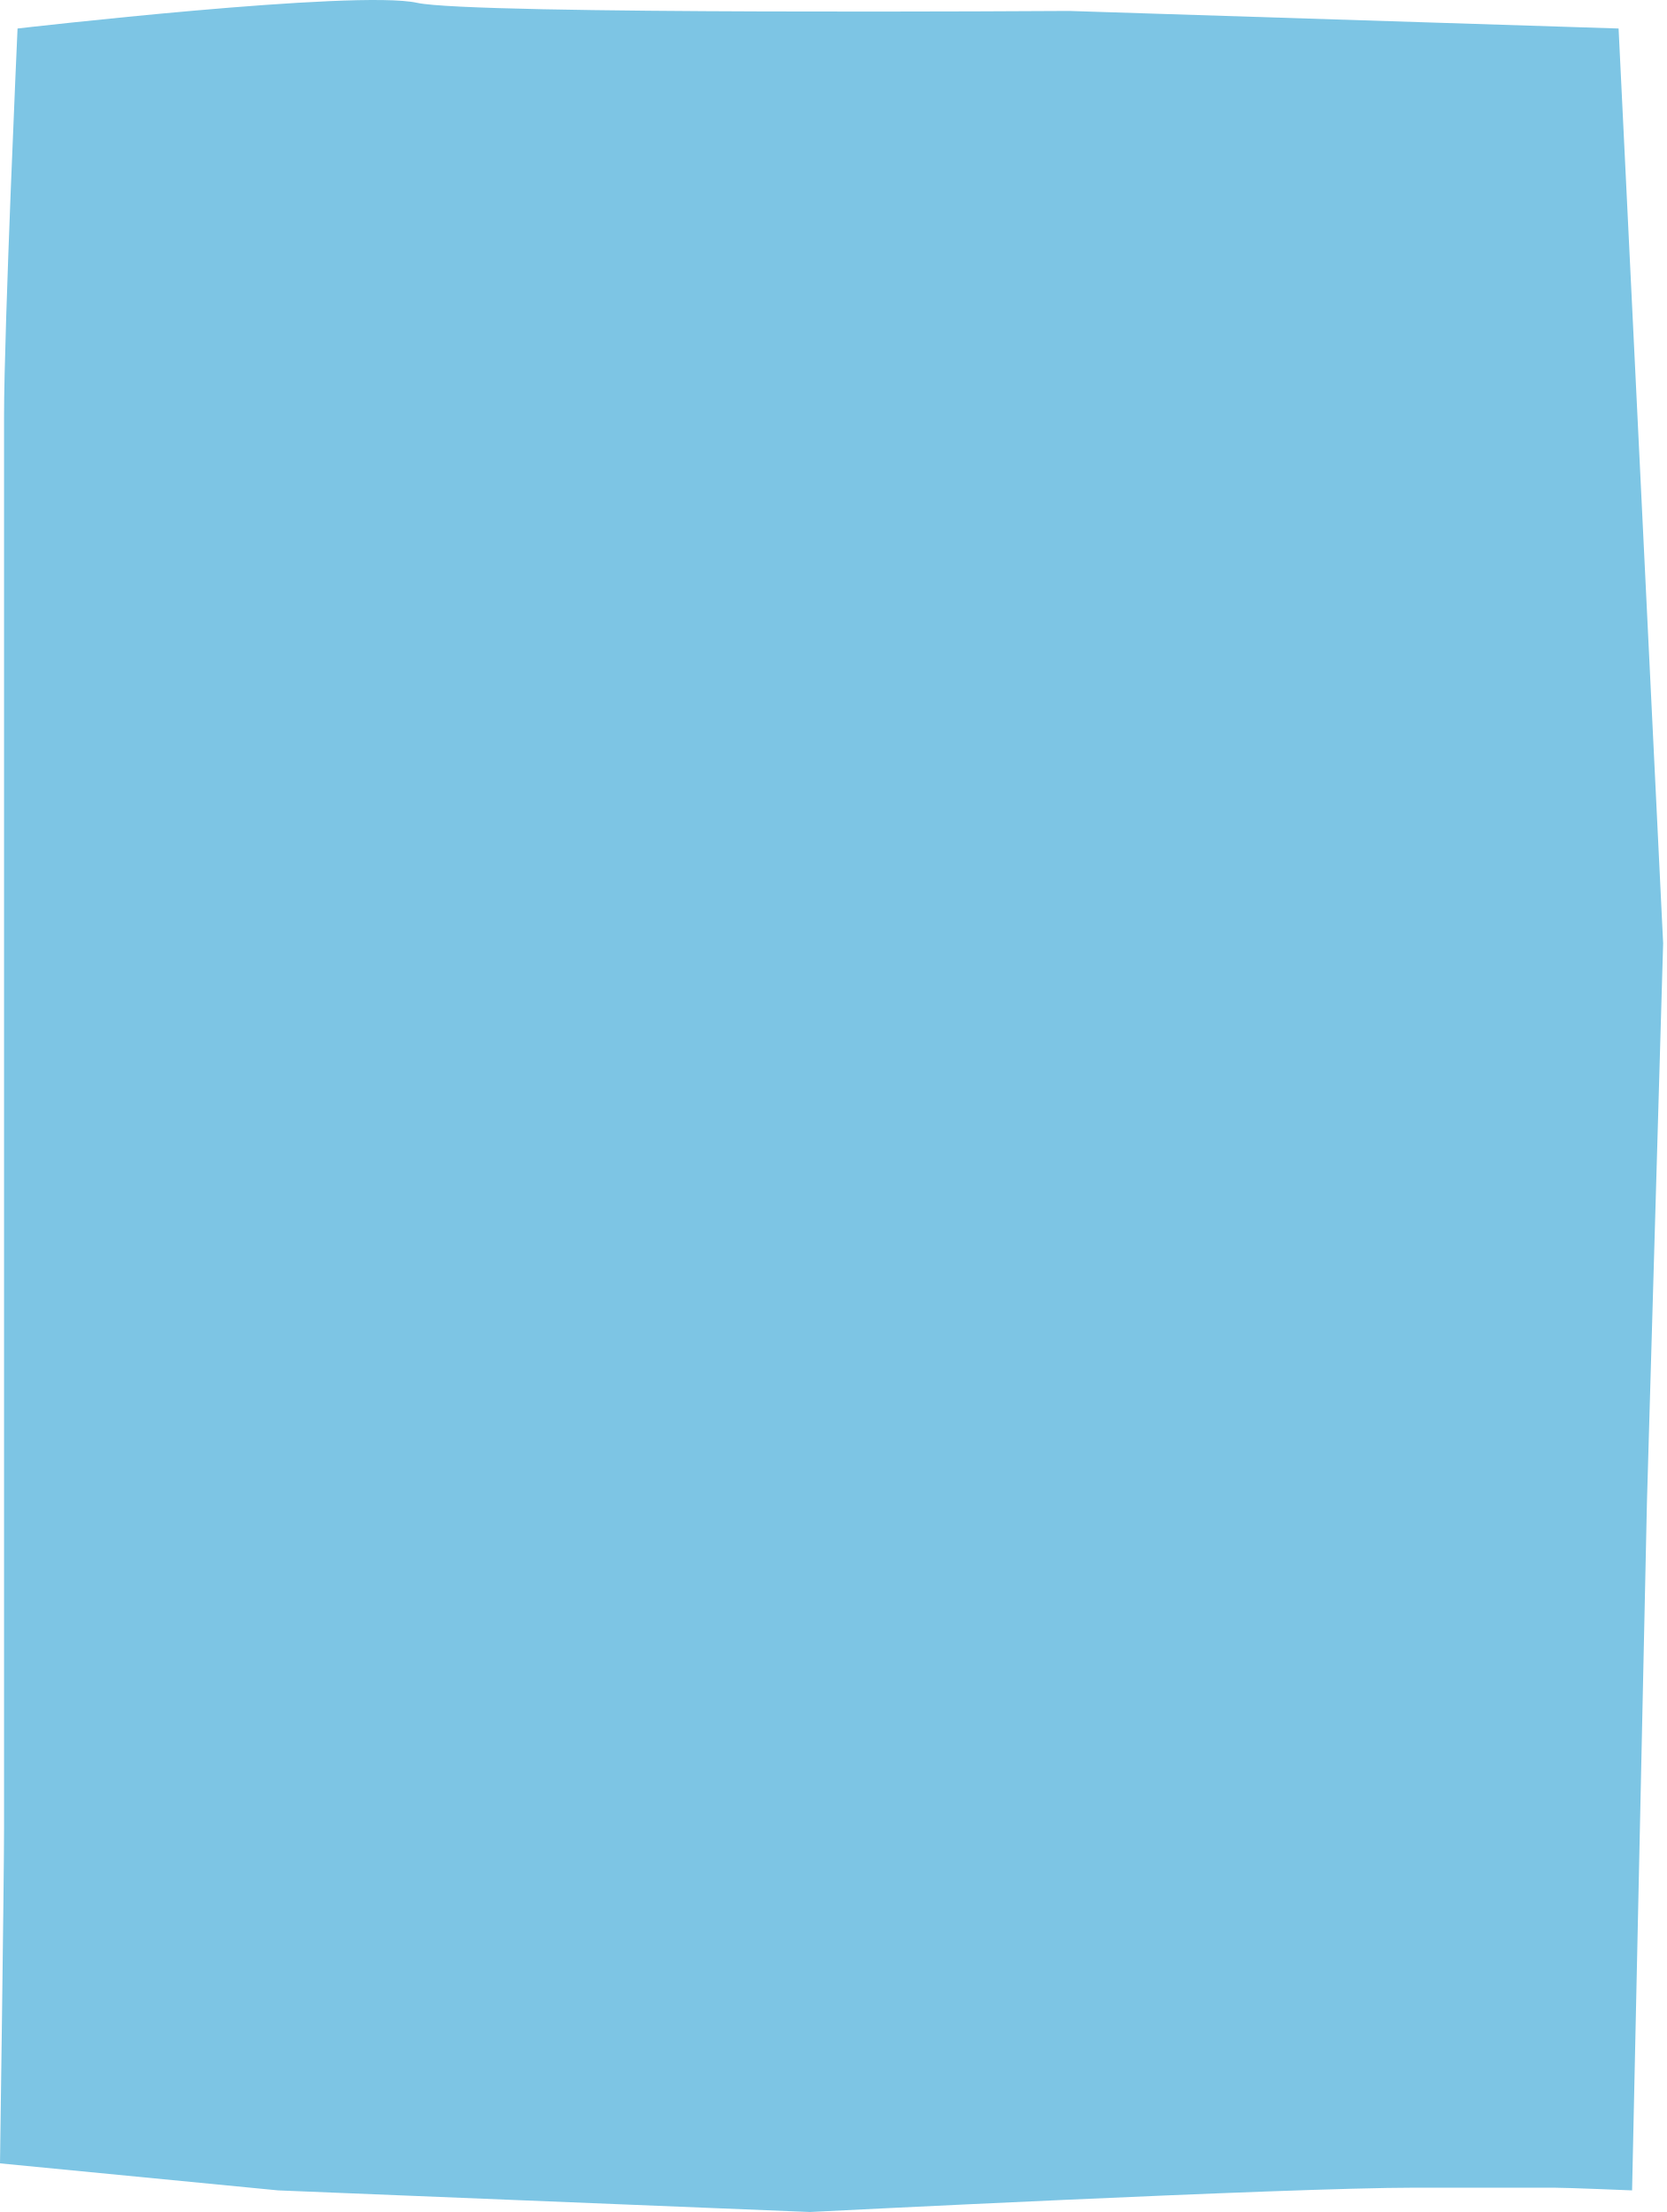
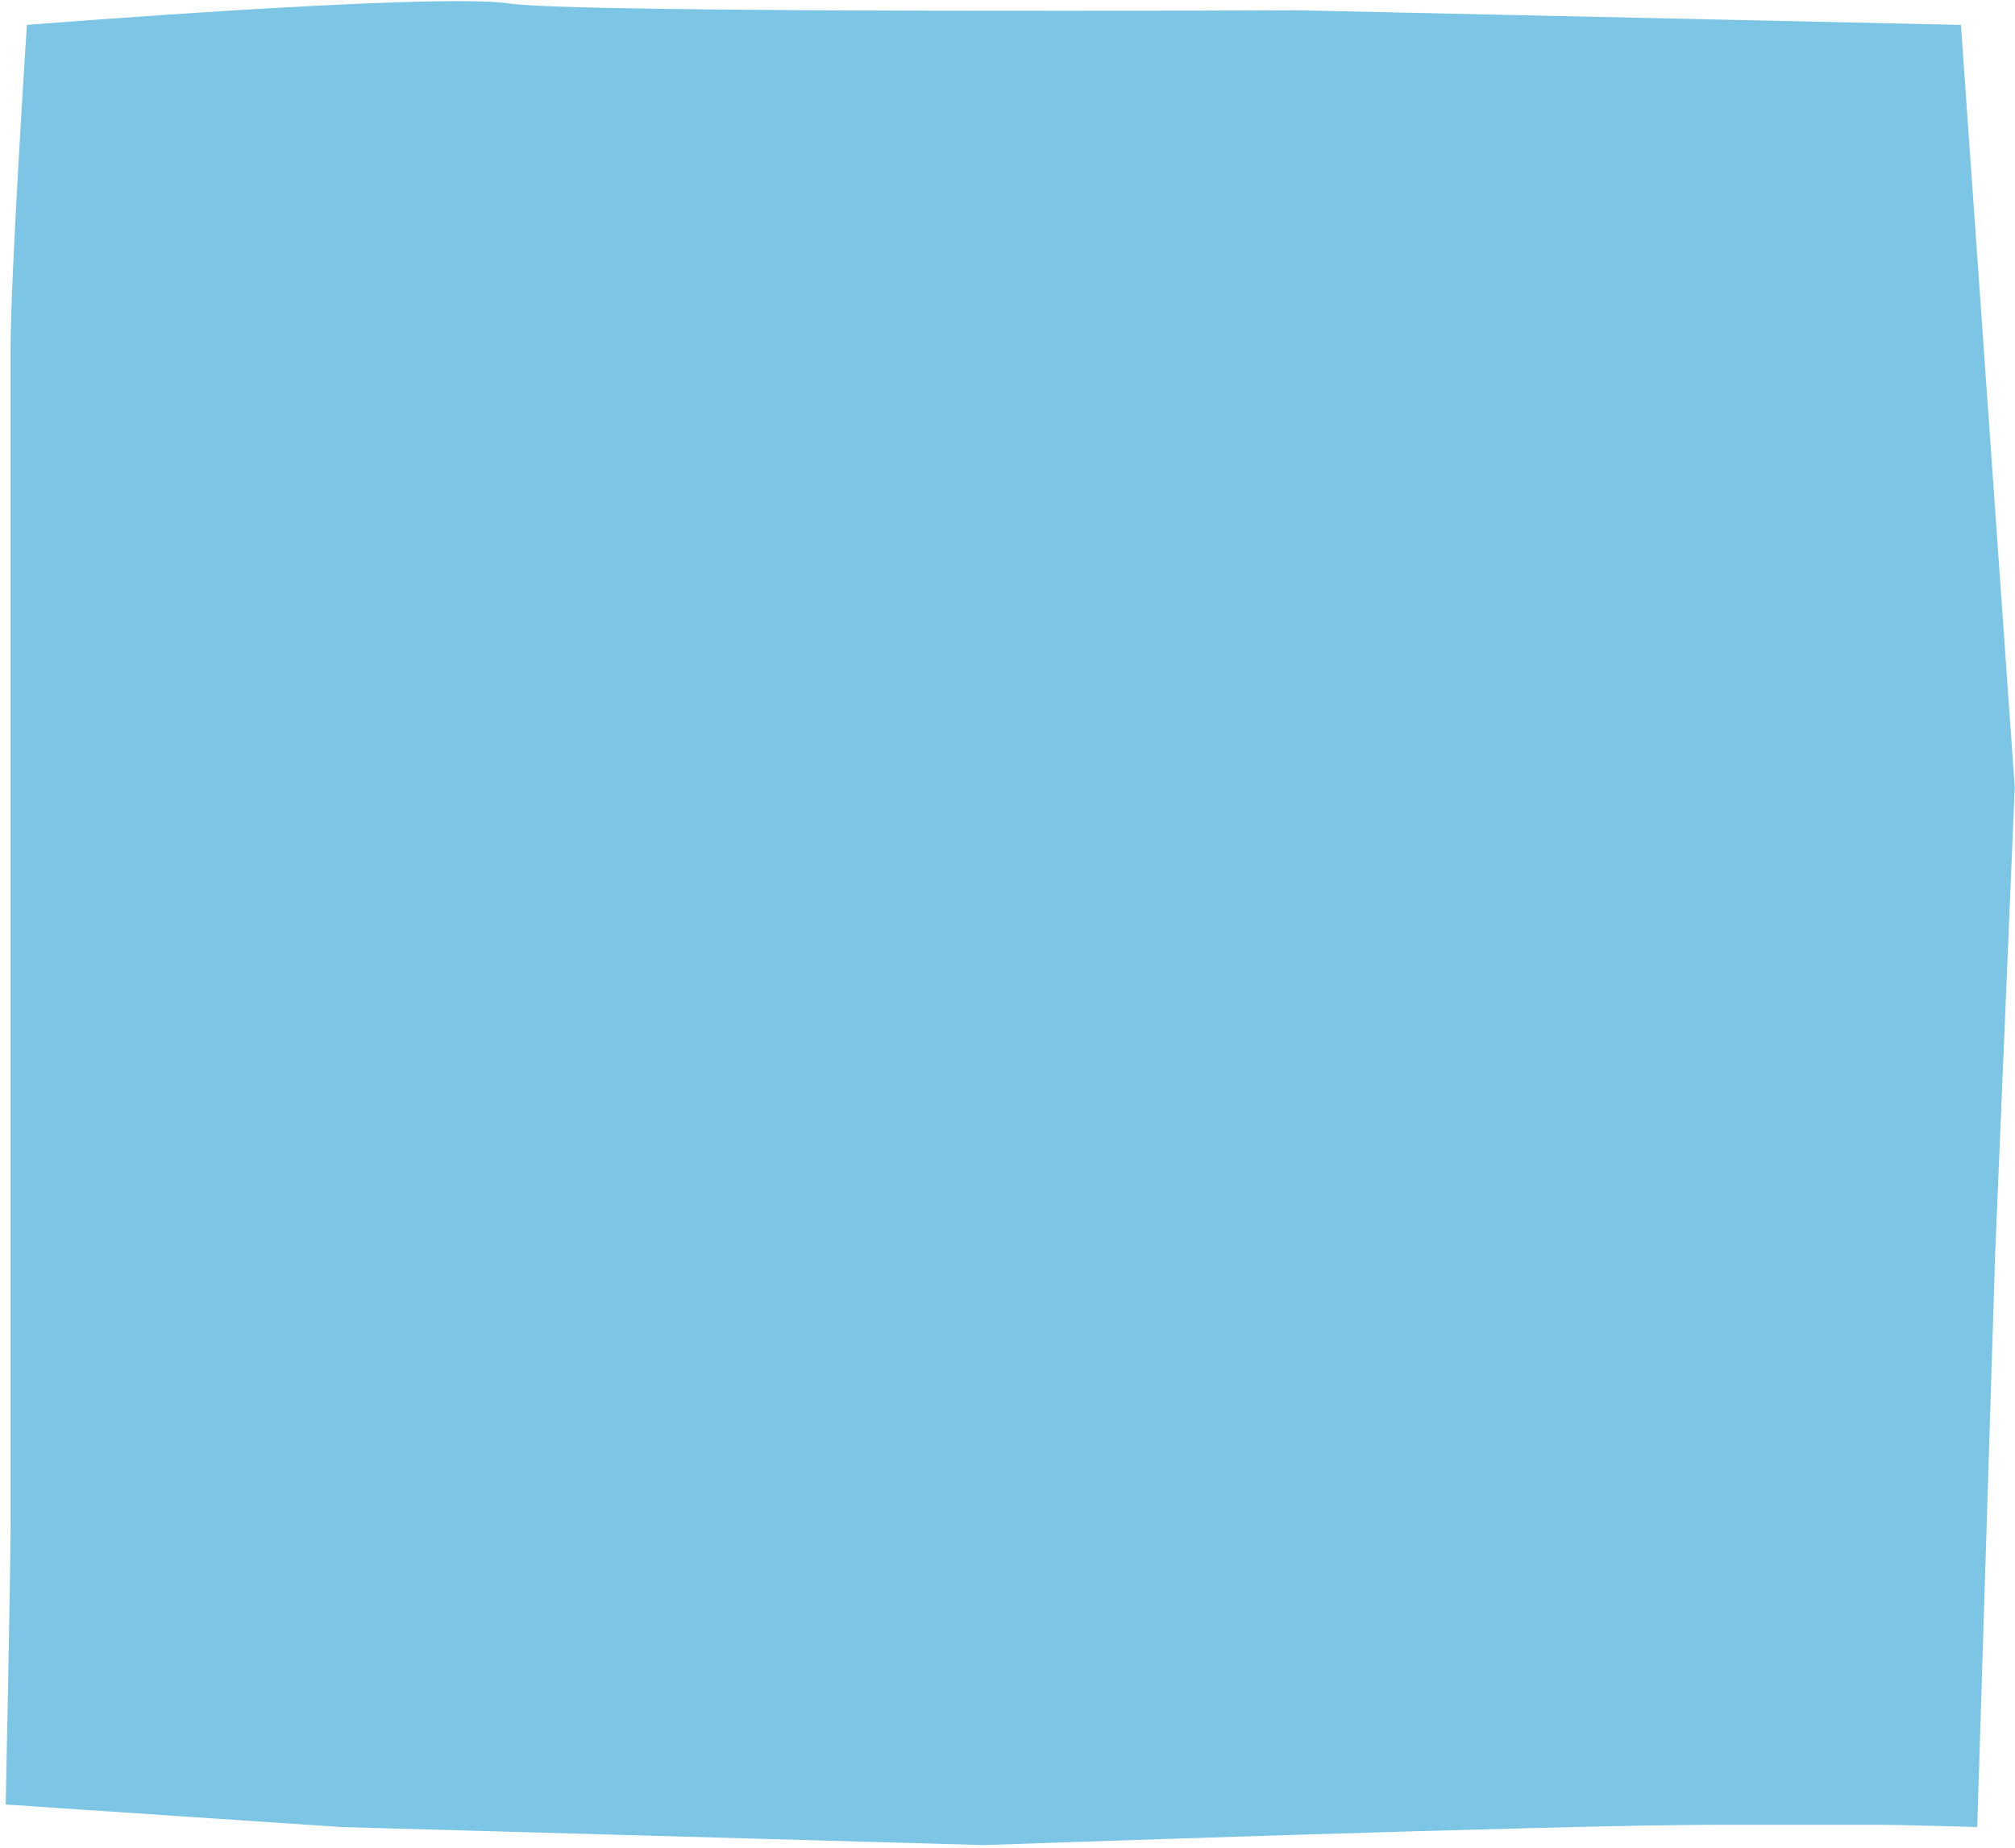
- <svg xmlns="http://www.w3.org/2000/svg" width="281" height="373" viewBox="0 0 281 373" fill="none">
-   <path d="M46.892 369.355L136.578 373C136.578 373 217.16 368.899 238.557 368.899C246.296 368.899 254.263 368.899 262.003 368.899C264.279 368.899 275.205 369.355 275.205 369.355L277.709 253.383L280.441 159.056L272.929 4.807L180.283 1.845C180.283 1.845 79.671 2.529 70.338 0.478C60.094 -1.8 2.959 4.807 2.959 4.807C2.959 4.807 0.683 55.16 0.683 70.198C0.683 113.488 0.683 157.006 0.683 200.296C0.683 236.295 0.683 272.294 0.683 308.293C0.683 316.951 1.49003e-05 364.798 1.49003e-05 364.798L46.892 369.355Z" fill="#7DC5E4" />
+ <svg xmlns="http://www.w3.org/2000/svg" width="337" height="309" viewBox="0 0 337 309" fill="none">
+   <path d="M57.136 305.593L164.591 308.607C164.591 308.607 261.137 305.216 286.773 305.216C296.046 305.216 305.591 305.216 314.864 305.216C317.591 305.216 330.682 305.593 330.682 305.593L333.682 209.702L336.955 131.707L327.955 4.166L216.955 1.717C216.955 1.717 96.409 2.282 85.227 0.587C72.954 -1.297 4.499 4.166 4.499 4.166C4.499 4.166 1.772 45.801 1.772 58.235C1.772 94.029 1.772 130.012 1.772 165.806C1.772 195.572 1.772 225.338 1.772 255.104C1.772 262.263 0.953 301.825 0.953 301.825L57.136 305.593Z" fill="#7DC5E4" />
</svg>
